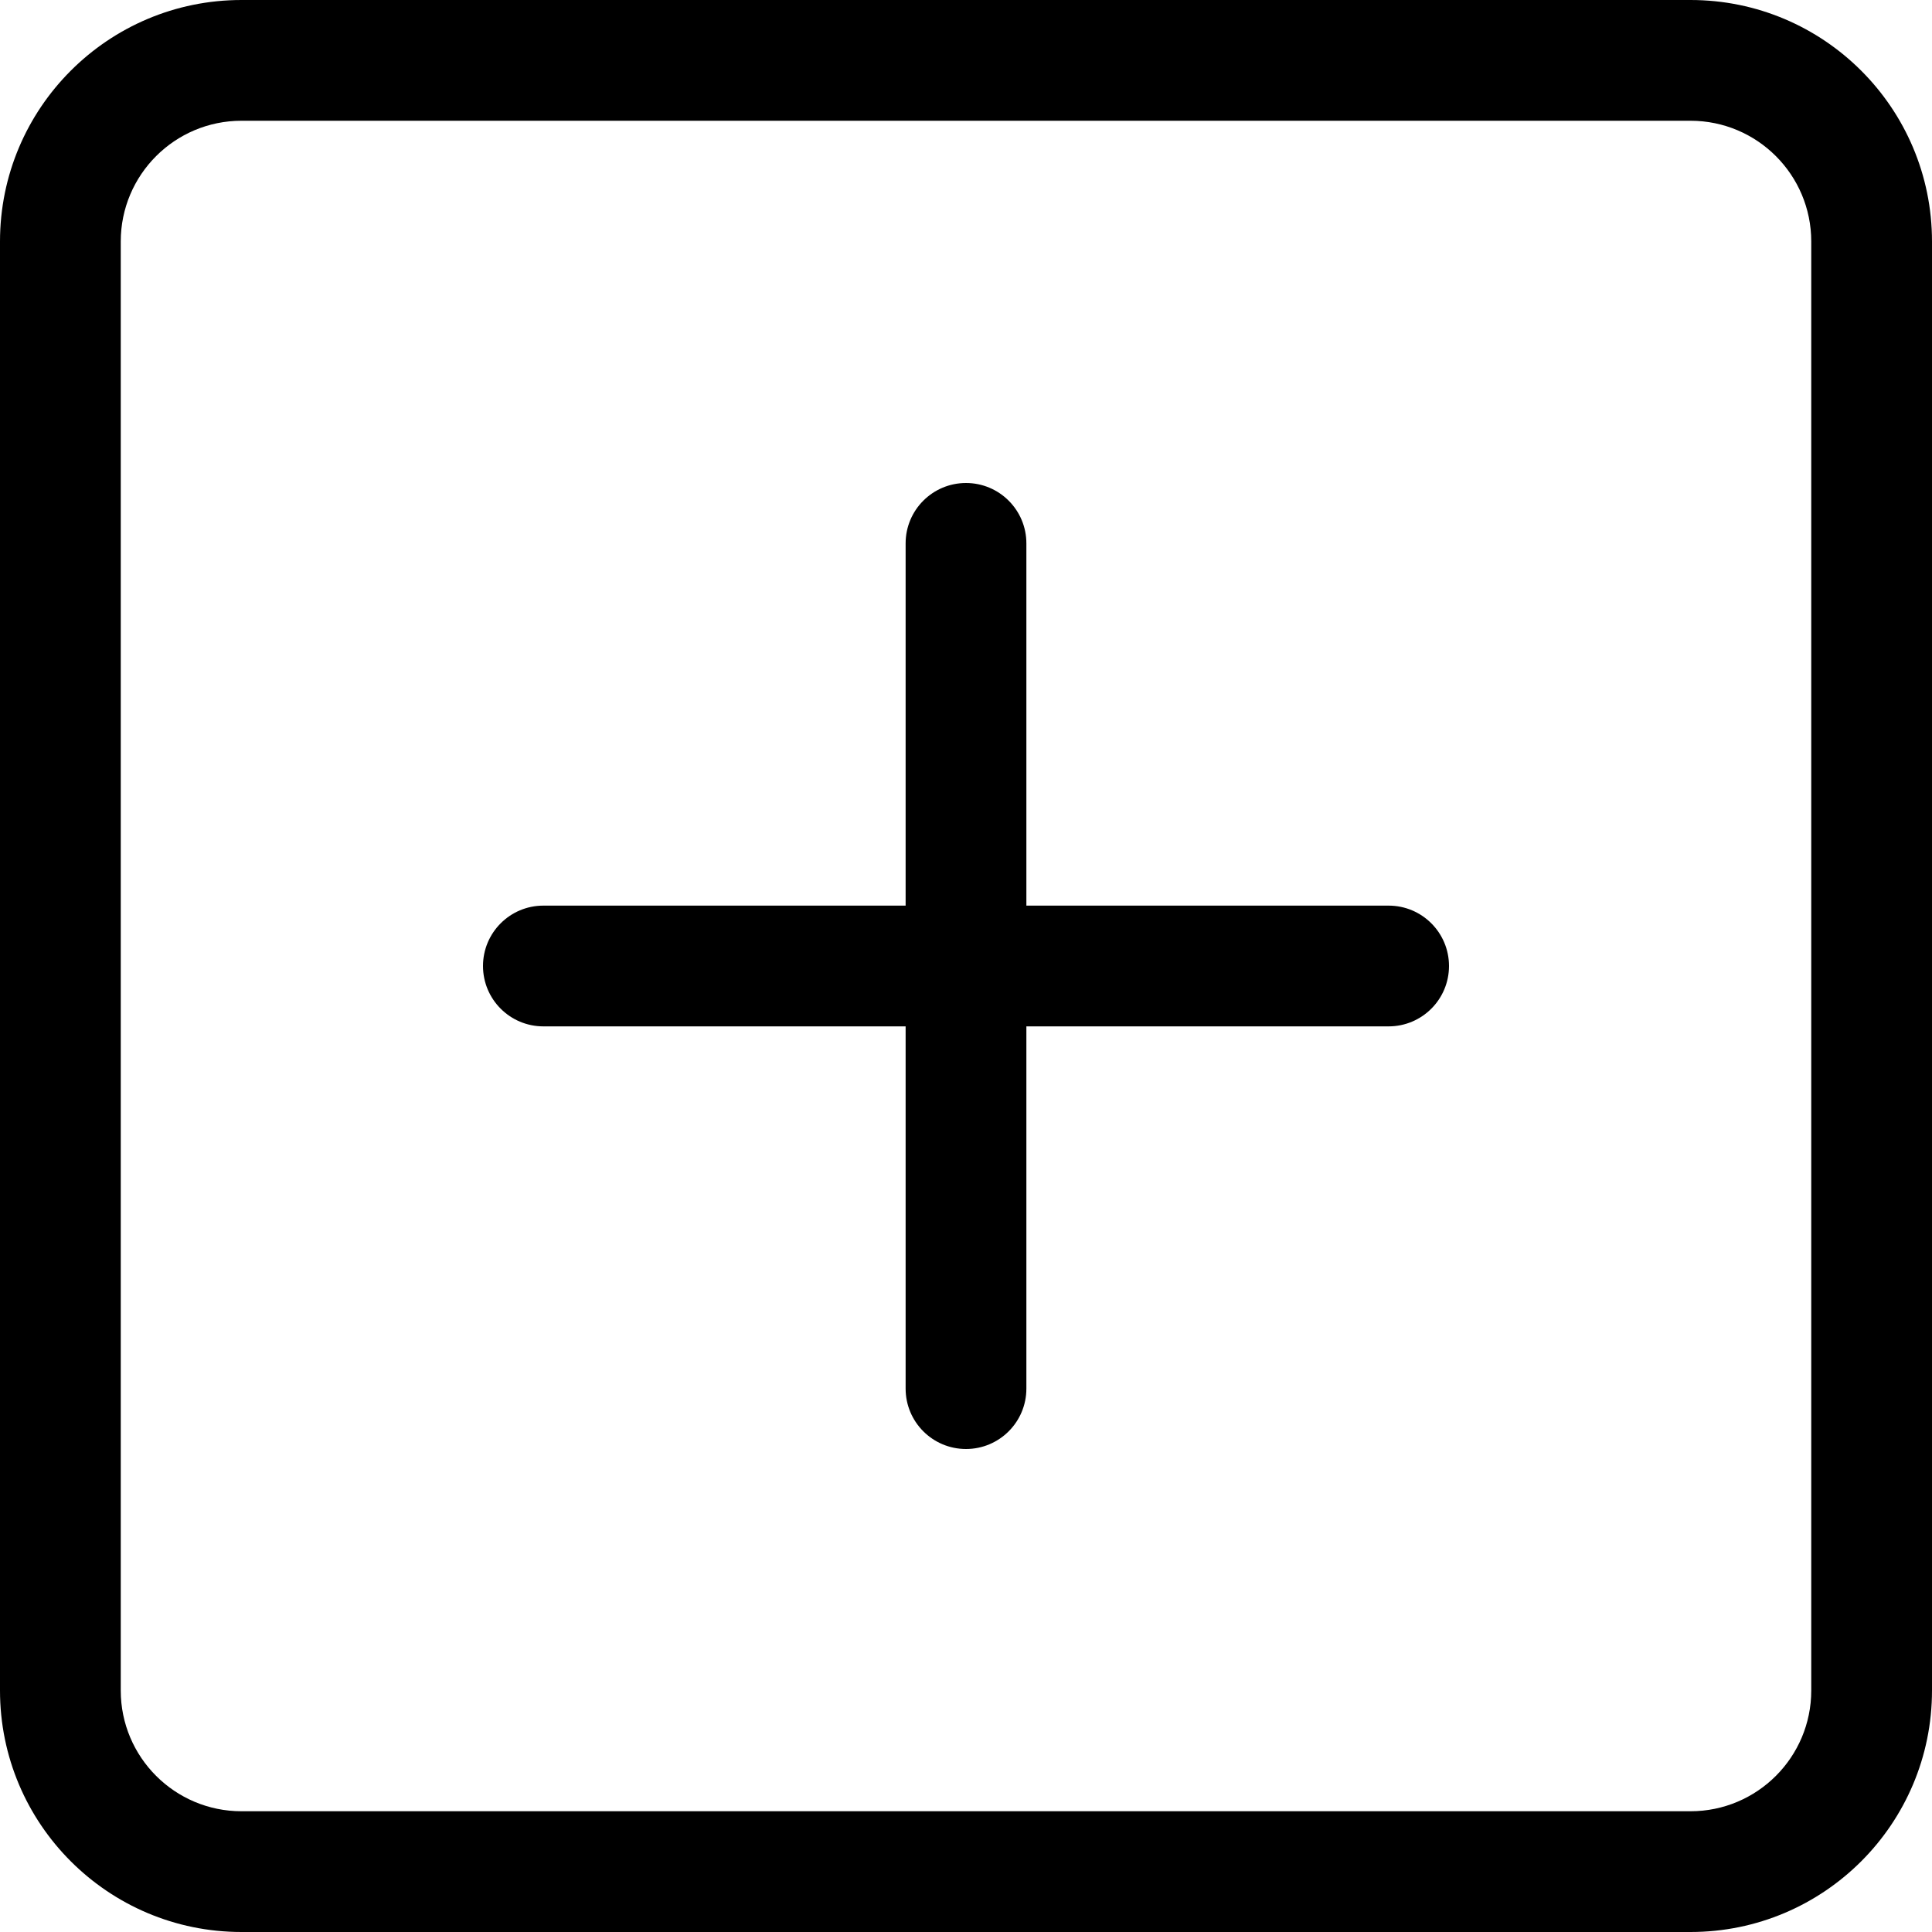
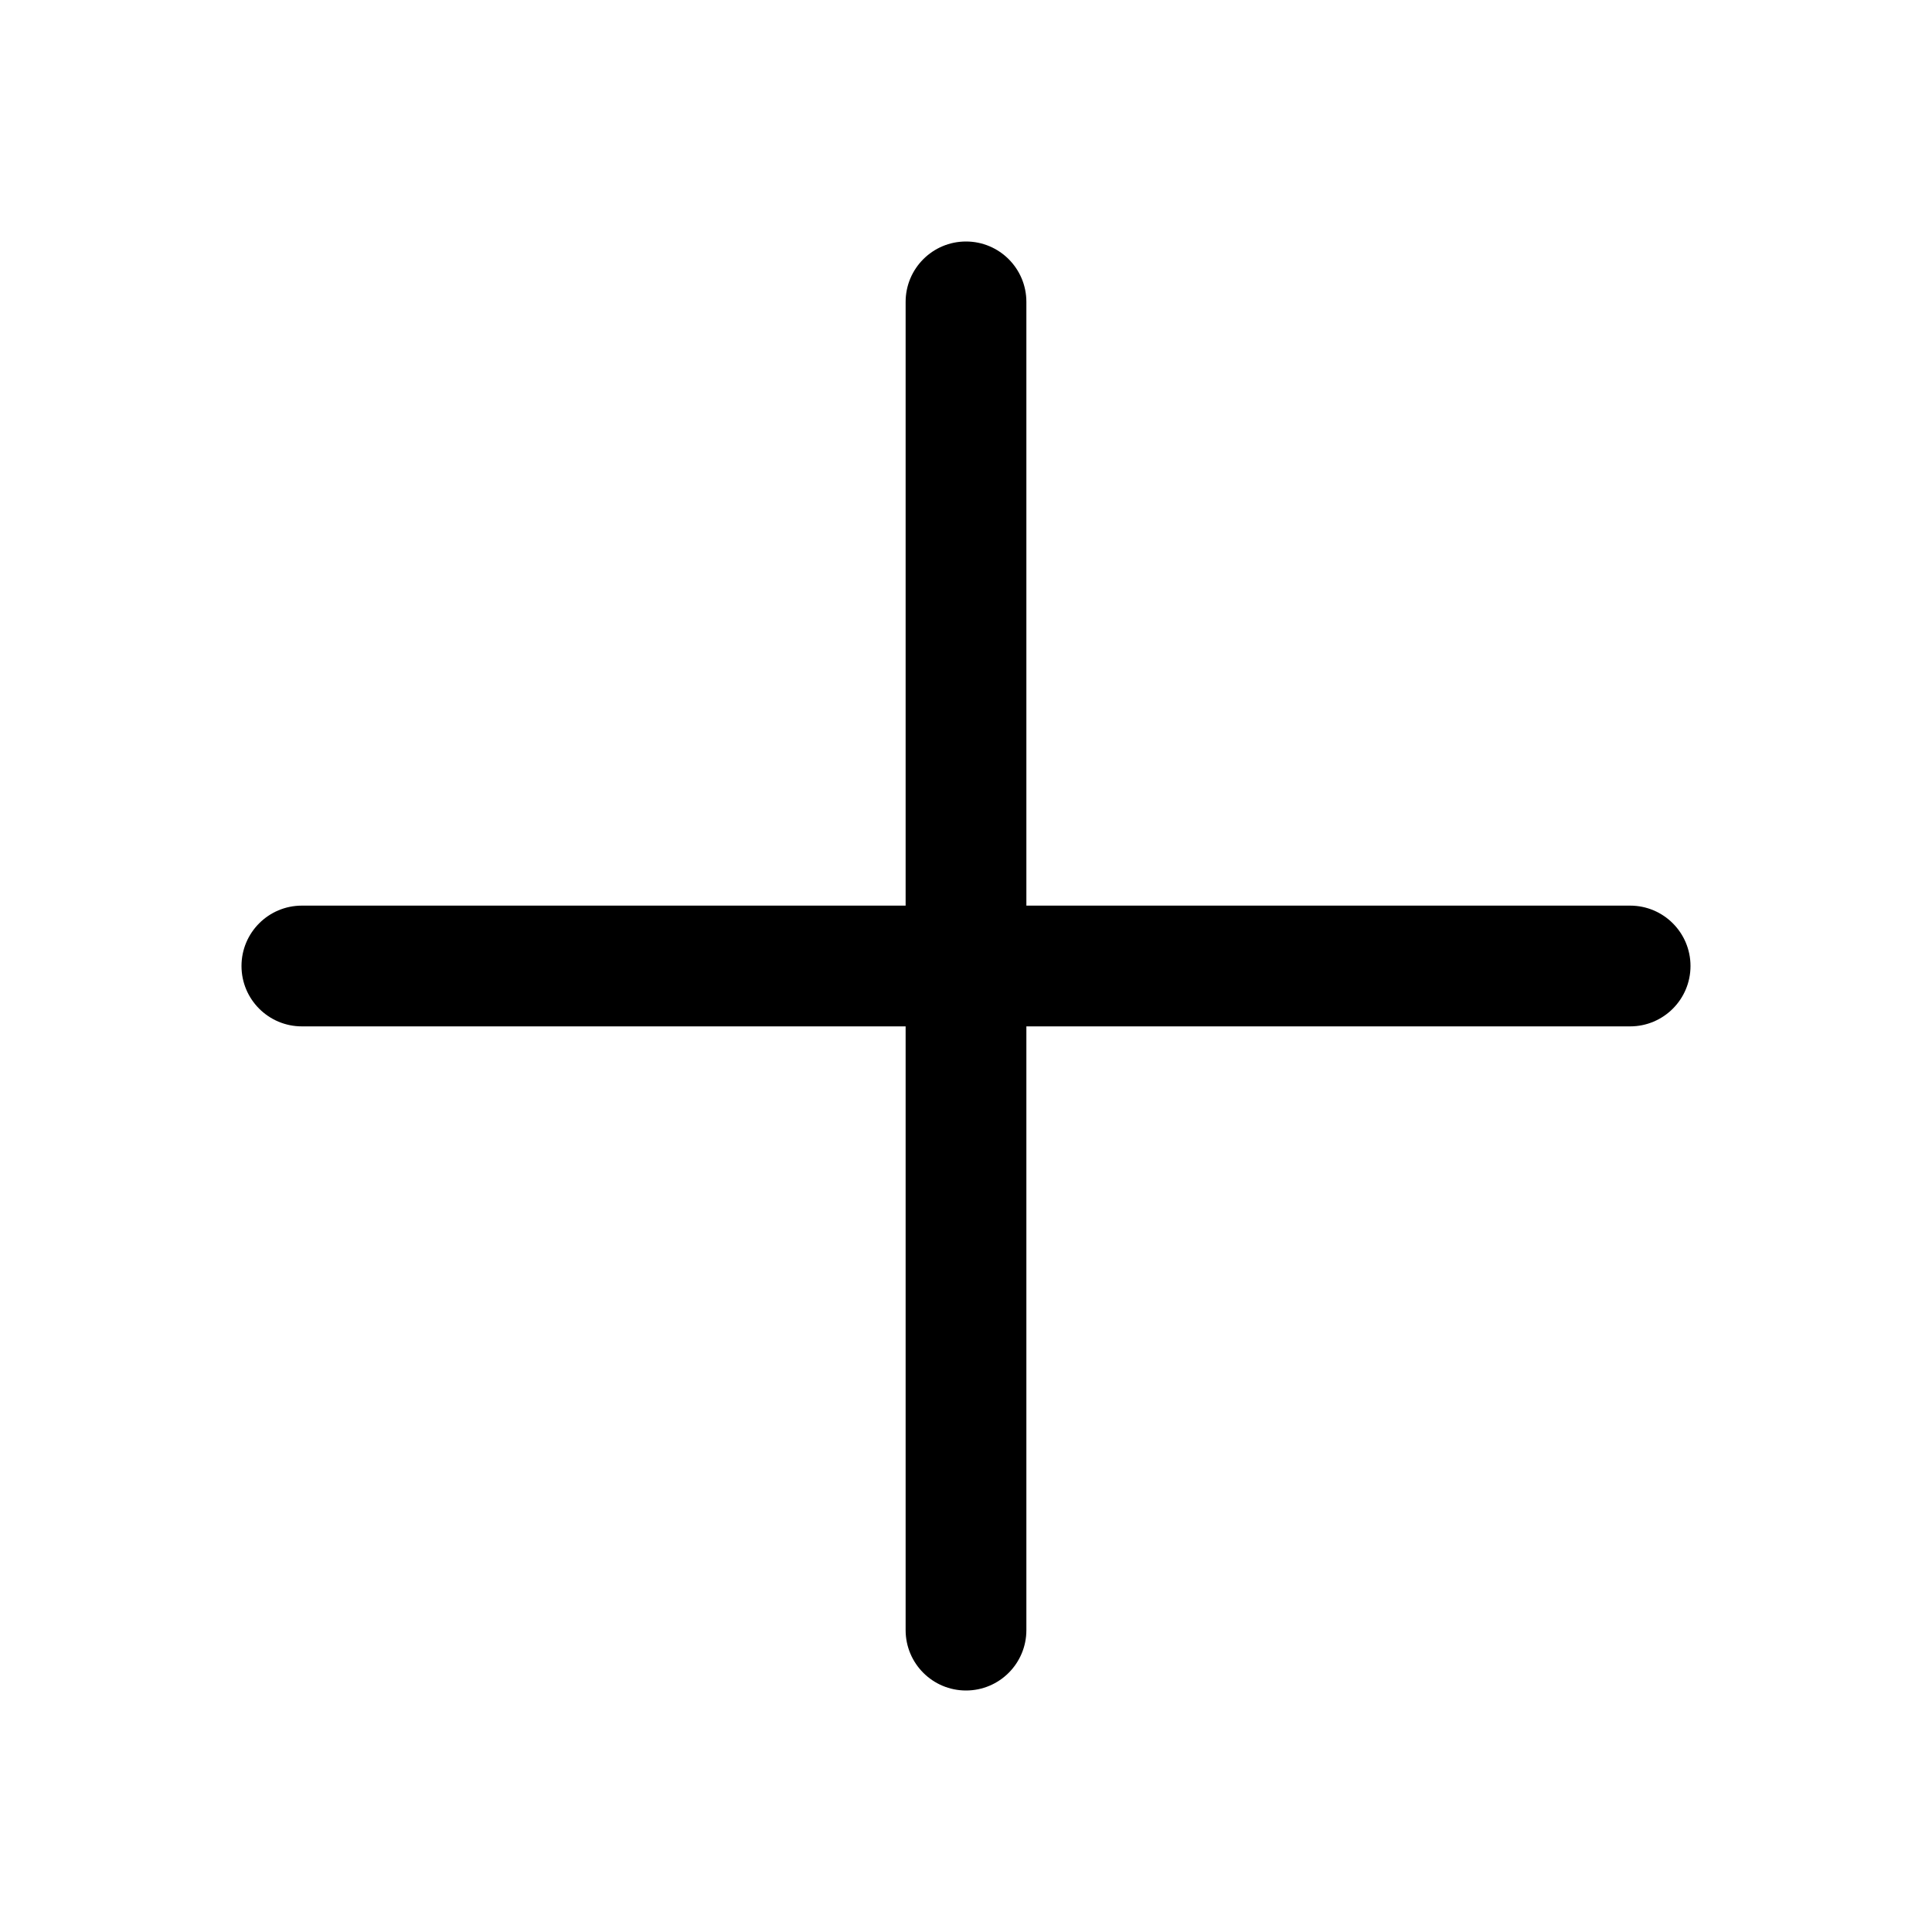
- <svg xmlns="http://www.w3.org/2000/svg" width="16" height="16" fill="currentColor" class="bi bi-plus-square" viewBox="0 0 16 16">
-   <path d="M14 1a1 1 0 0 1 1 1v12a1 1 0 0 1-1 1H2a1 1 0 0 1-1-1V2a1 1 0 0 1 1-1h12zM2 0a2 2 0 0 0-2 2v12a2 2 0 0 0 2 2h12a2 2 0 0 0 2-2V2a2 2 0 0 0-2-2H2z" />
-   <path d="M8 4a.5.5 0 0 1 .5.5v3h3a.5.5 0 0 1 0 1h-3v3a.5.5 0 0 1-1 0v-3h-3a.5.5 0 0 1 0-1h3v-3A.5.5 0 0 1 8 4z" />
+ <svg xmlns="http://www.w3.org/2000/svg" width="16" height="16" fill="currentColor" class="bi bi-plus-lg" viewBox="0 0 16 16">
+   <path fill-rule="evenodd" d="M8 2a.5.5 0 0 1 .5.5v5h5a.5.5 0 0 1 0 1h-5v5a.5.5 0 0 1-1 0v-5h-5a.5.5 0 0 1 0-1h5v-5A.5.5 0 0 1 8 2Z" />
</svg>
